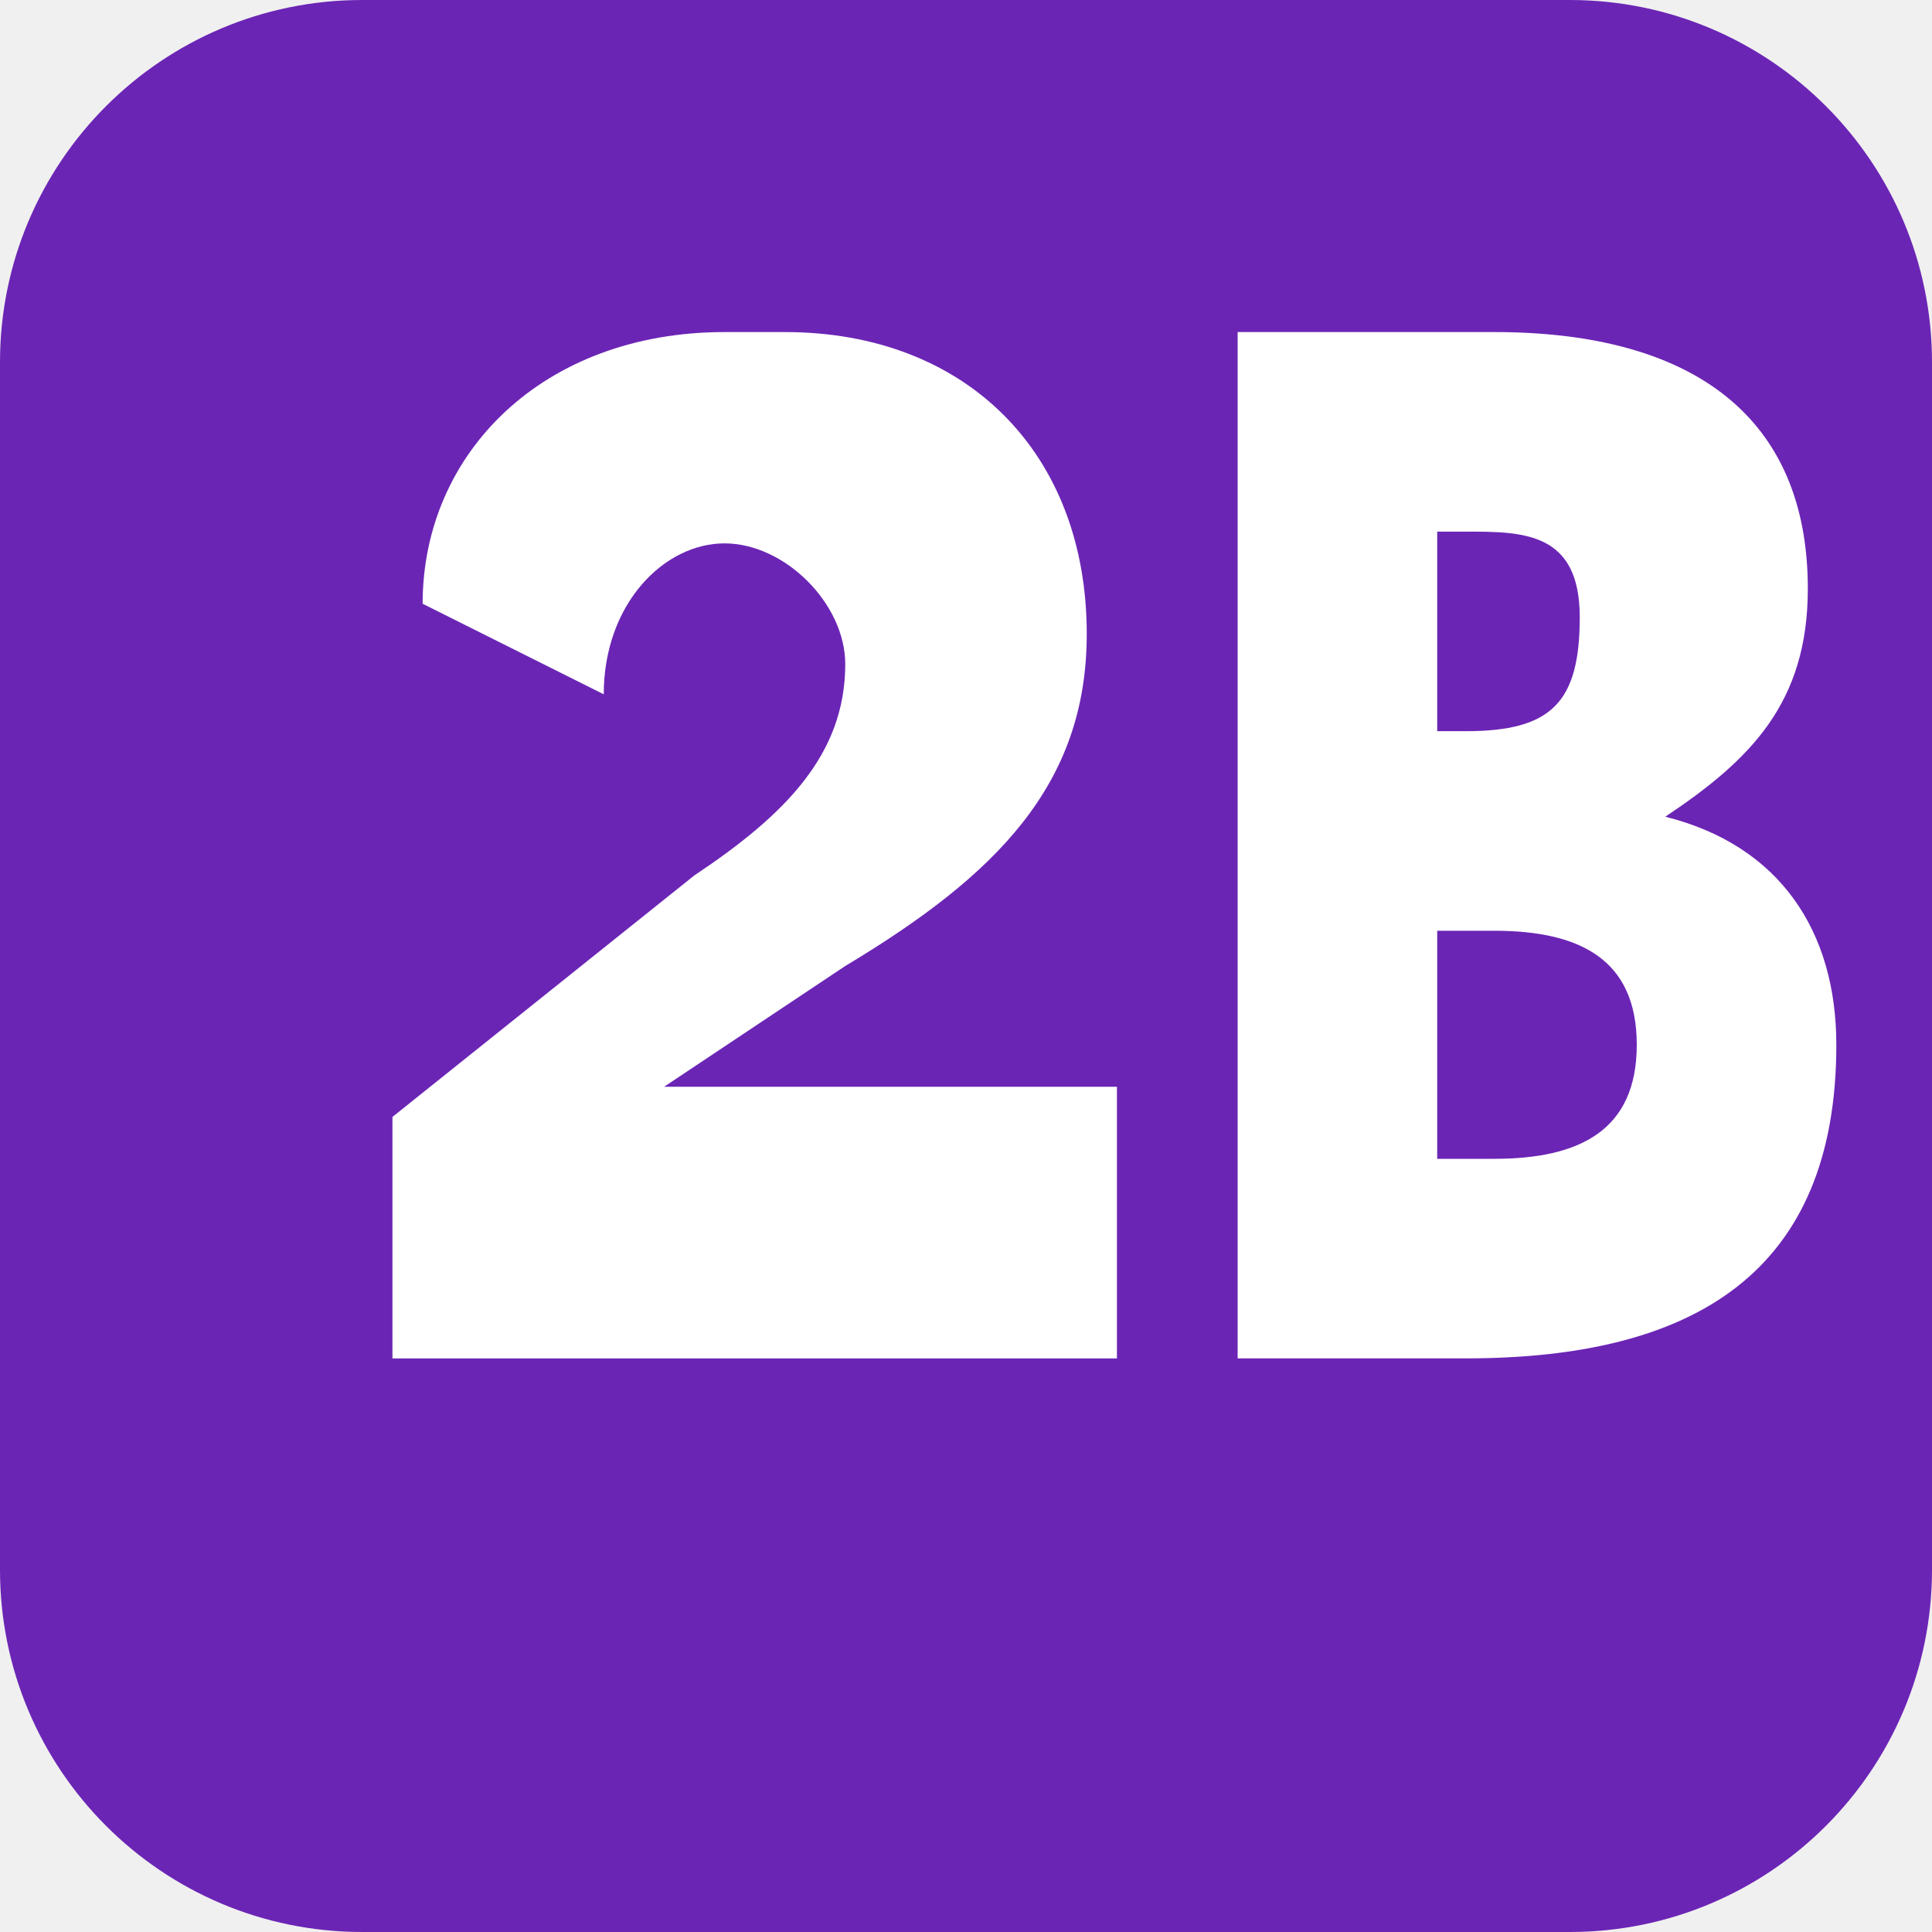
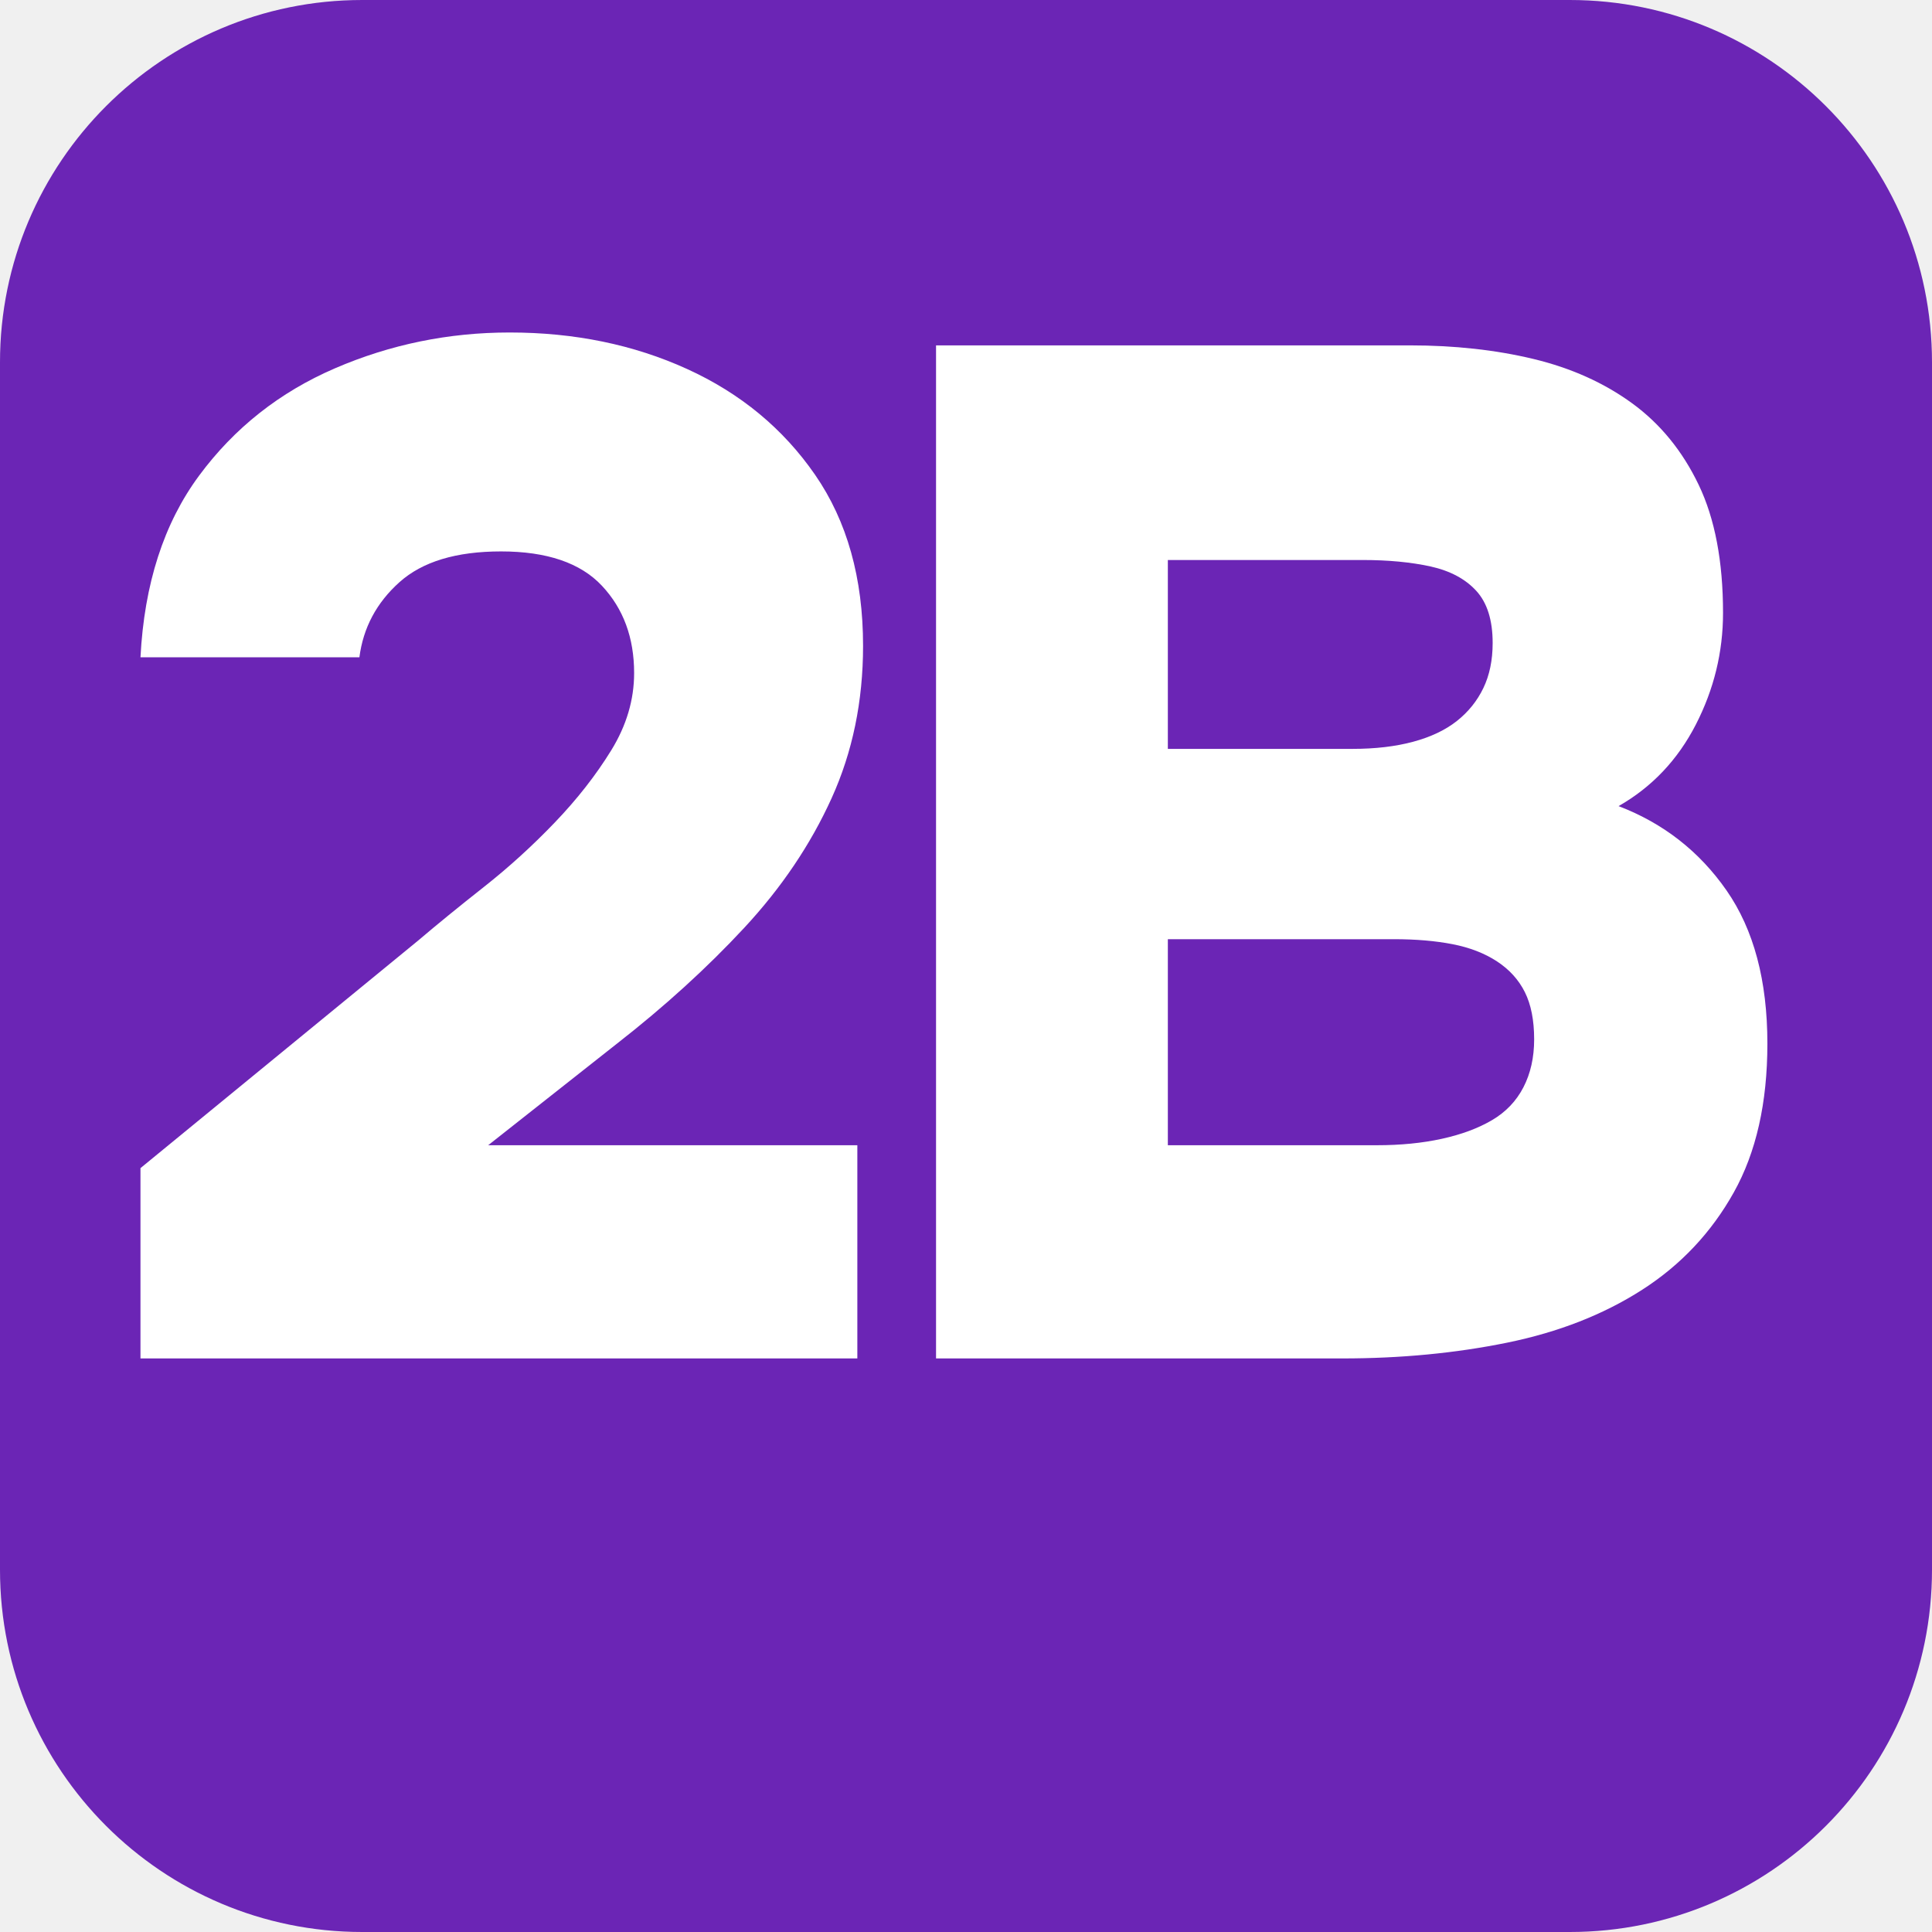
<svg xmlns="http://www.w3.org/2000/svg" viewBox="0 0 64 64">
  <rect width="64" height="64" rx="12" fill="#6b25b5" />
-   <path d="M14 20c0-5 4-9 10-9h2c6 0 10 4 10 10 0 5-3 8-8 11l-6 4h15v9H13v-8l10-8c3-2 5-4 5-7 0-2-2-4-4-4s-4 2-4 5z" fill="#fff" />
-   <path d="M41 12h9c7 0 11 3 11 9 0 4-2 6-5 8 4 1 6 4 6 8 0 8-5 11-13 11h-8zm8 14c3 0 4-1 4-4s-2-3-4-3h-1v7zm1 15c3 0 5-1 5-4 0-3-2-4-5-4h-2v8z" fill="#fff" transform="matrix(.9444 0 0 .9444 2.278 -.333)" />
+   <g fill="#fff" transform="translate(3.8 45) scale(.0474 -.0474)">
+     <path d="M18 0V133L212 292Q232 309 258 329.5Q284 350 307.5 374.5Q331 399 347 425Q363 451 363 479Q363 516 340.5 540Q318 564 270 564Q223 564 199 542.5Q175 521 171 490H18Q22 567 59 617Q96 667 154 692Q212 717 276 717Q344 717 400 691.5Q456 666 489.5 617.5Q523 569 523 498Q523 440 501 391.5Q479 343 440 301Q401 259 351 220L261 149H519V0Z" />
+     <path d="M70 0V708H401Q448 708 487.5 698.5Q527 689 556.5 667.5Q586 646 603 610.5Q620 575 620 521Q620 480 601 443Q582 406 547 386Q594 368 622.5 327Q651 286 651 220Q651 158 627.5 116Q604 74 563.5 48Q523 22 469 11Q415 0 354 0ZM232 149H378Q403 149 423.5 153.5Q444 158 458.5 166.5Q473 175 480.5 189.5Q488 204 488 223Q488 243 481.5 256Q475 269 462 277.5Q449 286 431 289.5Q413 293 390 293H232ZM232 426H361Q385 426 403.5 431Q422 436 434 445.5Q446 455 452.5 468.5Q459 482 459 500Q459 524 447.5 536.5Q436 549 415.5 553.5Q395 558 368 558H232Z" transform="translate(504)" />
+   </g>
</svg>
